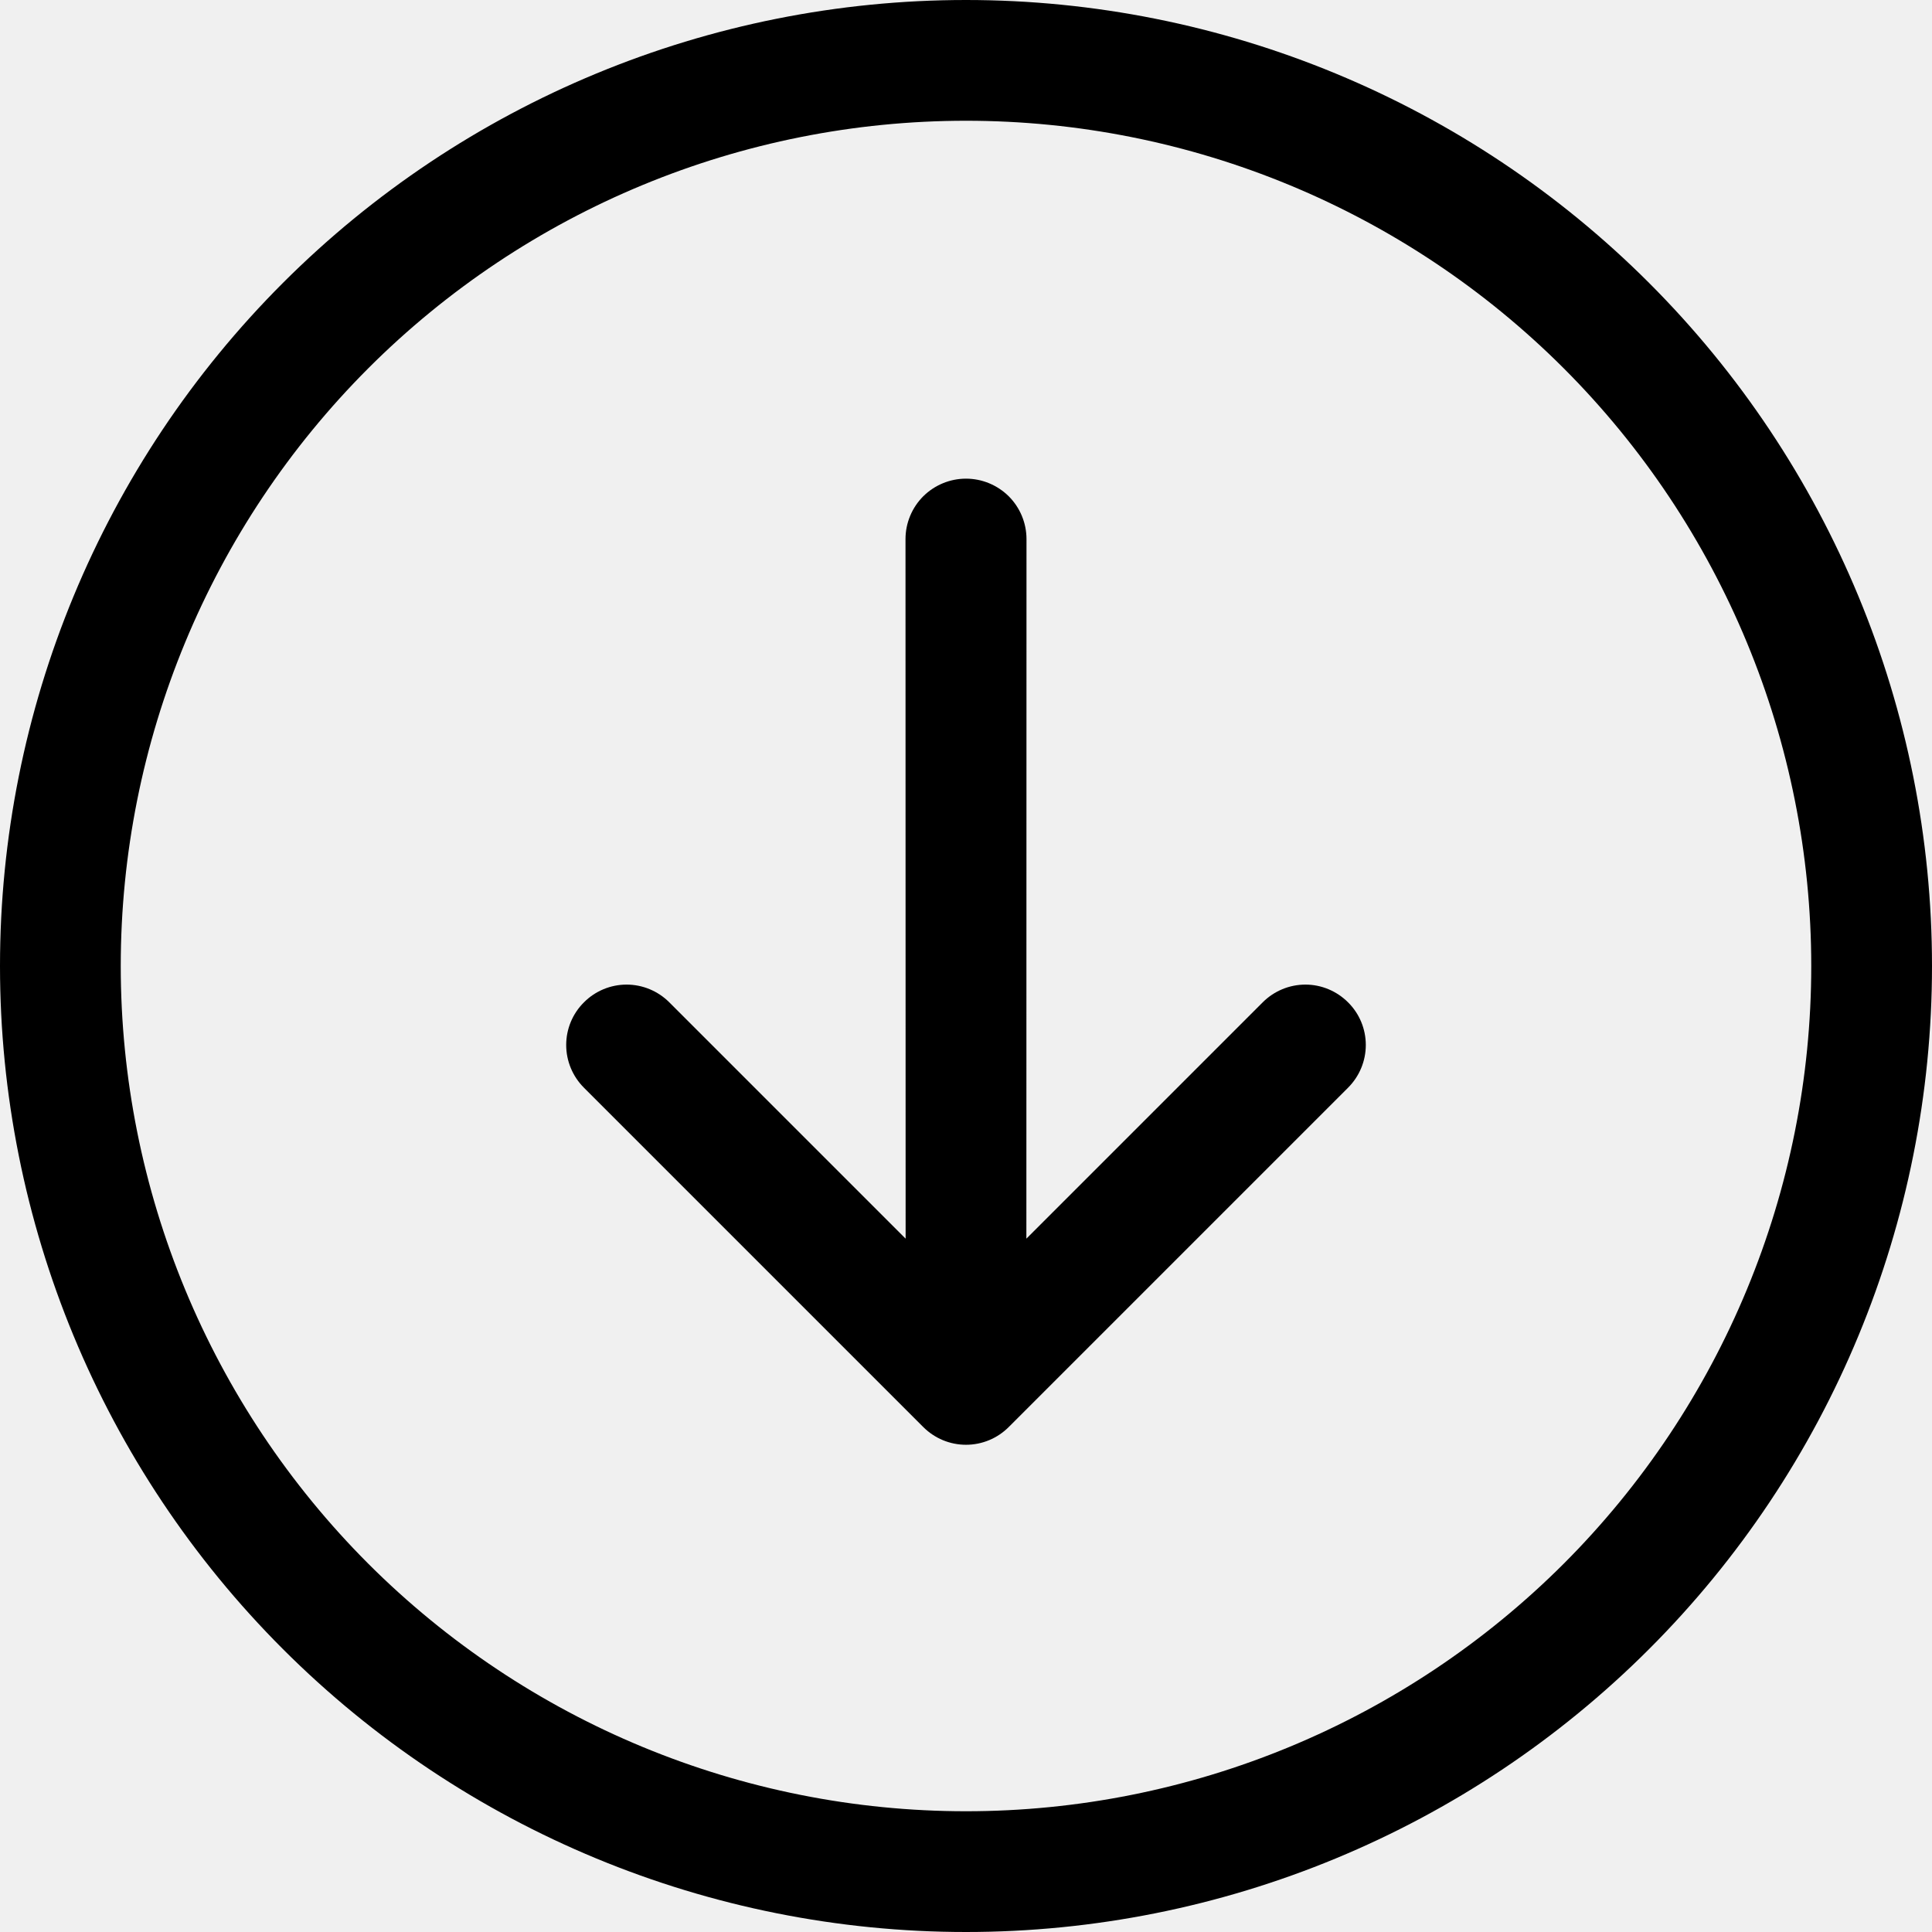
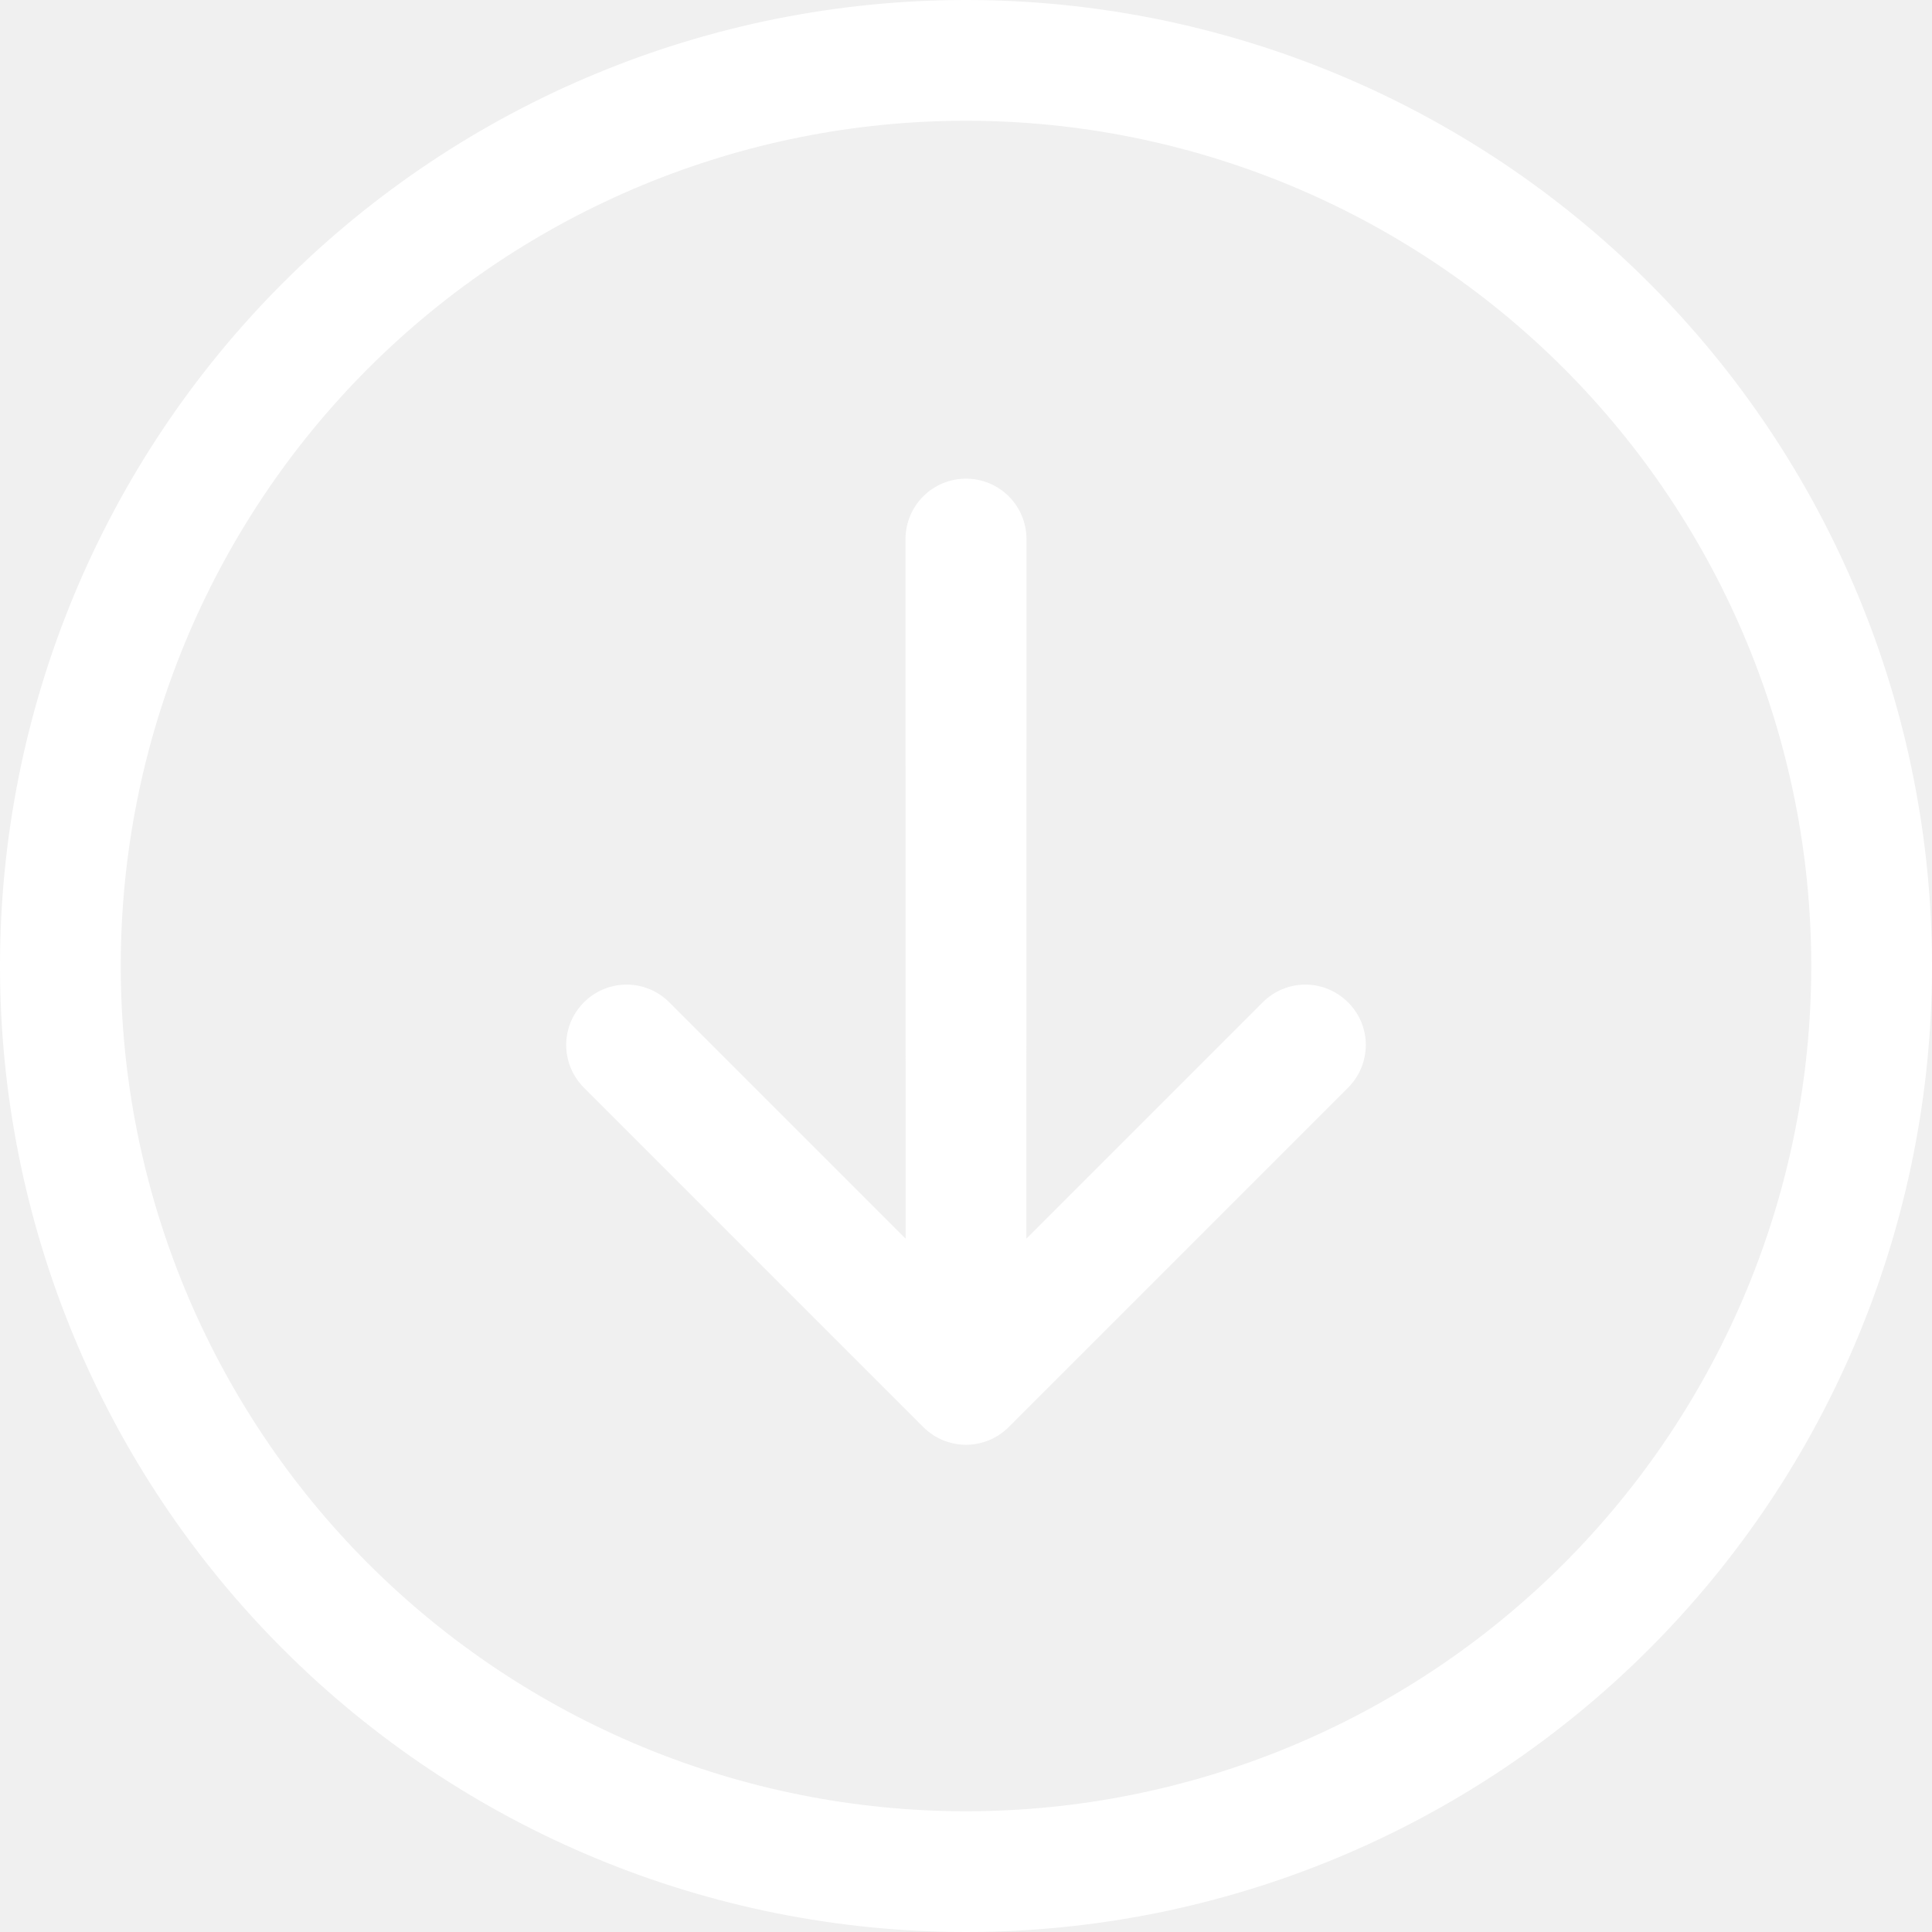
<svg xmlns="http://www.w3.org/2000/svg" width="16" height="16" viewBox="0 0 16 16" fill="none">
-   <path fill-rule="evenodd" clip-rule="evenodd" d="M3.05 3.05C1.738 4.363 1 6.143 1 8C1 9.857 1.738 11.637 3.05 12.95C4.363 14.262 6.143 15 8 15C9.857 15 11.637 14.262 12.95 12.95C14.262 11.637 15 9.857 15 8C15 6.143 14.262 4.363 12.95 3.05C11.637 1.737 9.857 1 8 1C6.143 1 4.363 1.737 3.05 3.05V3.05ZM13.657 13.657C12.157 15.157 10.122 16 8 16C5.878 16 3.843 15.157 2.343 13.657C0.843 12.157 -6.33464e-08 10.122 -6.33464e-08 8C-6.33464e-08 5.878 0.843 3.843 2.343 2.343C3.843 0.843 5.878 -1.21239e-05 8 -1.21239e-05C10.122 -1.21239e-05 12.157 0.843 13.657 2.343C15.157 3.843 16 5.878 16 8C16 10.122 15.157 12.157 13.657 13.657V13.657ZM8.501 4.464C8.501 4.332 8.448 4.204 8.354 4.11C8.26 4.017 8.133 3.964 8 3.964C7.867 3.964 7.74 4.017 7.646 4.11C7.552 4.204 7.499 4.332 7.499 4.464L7.5 10.258L5.543 8.301C5.449 8.207 5.322 8.154 5.189 8.154C5.057 8.154 4.929 8.207 4.836 8.301C4.742 8.394 4.689 8.521 4.689 8.654C4.689 8.787 4.742 8.914 4.836 9.008L7.646 11.818C7.74 11.912 7.867 11.965 8 11.965C8.133 11.965 8.26 11.912 8.354 11.818L11.164 9.008C11.258 8.914 11.311 8.787 11.311 8.654C11.311 8.521 11.258 8.394 11.164 8.301C11.07 8.207 10.943 8.154 10.811 8.154C10.678 8.154 10.551 8.207 10.457 8.301L8.5 10.258L8.501 4.464Z" fill="black" />
+   <g clip-path="url(#clip0_90_23)">
+     <path fill-rule="evenodd" clip-rule="evenodd" d="M3.05 3.05C1.738 4.363 1 6.143 1 8C1 9.857 1.738 11.637 3.05 12.95C4.363 14.262 6.143 15 8 15C9.857 15 11.637 14.262 12.95 12.95C14.262 11.637 15 9.857 15 8C15 6.143 14.262 4.363 12.95 3.05C11.637 1.738 9.857 1 8 1C6.143 1 4.363 1.738 3.05 3.05ZM13.657 13.657C12.157 15.157 10.122 16 8 16C5.878 16 3.843 15.157 2.343 13.657C0.843 12.157 0 10.122 0 8C0 5.878 0.843 3.843 2.343 2.343C3.843 0.843 5.878 0 8 0C10.122 0 12.157 0.843 13.657 2.343C15.157 3.843 16 5.878 16 8C16 10.122 15.157 12.157 13.657 13.657ZM8.501 4.464C8.501 4.332 8.448 4.204 8.354 4.11C8.26 4.017 8.133 3.964 8 3.964C7.867 3.964 7.74 4.017 7.646 4.11C7.552 4.204 7.499 4.332 7.499 4.464L7.5 10.258L5.543 8.301C5.449 8.207 5.322 8.154 5.189 8.154C5.057 8.154 4.929 8.207 4.836 8.301C4.742 8.394 4.689 8.521 4.689 8.654C4.689 8.787 4.742 8.914 4.836 9.008L7.646 11.818C7.74 11.912 7.867 11.965 8 11.965C8.133 11.965 8.26 11.912 8.354 11.818L11.164 9.008C11.258 8.914 11.311 8.787 11.311 8.654C11.311 8.521 11.258 8.394 11.164 8.301C11.07 8.207 10.943 8.154 10.811 8.154C10.678 8.154 10.551 8.207 10.457 8.301L8.5 10.258L8.501 4.464Z" fill="white" />
+   </g>
+   <defs>
+     <clipPath id="clip0_90_23">
+       <rect width="16" height="16" fill="white" />
+     </clipPath>
+   </defs>
</svg>
